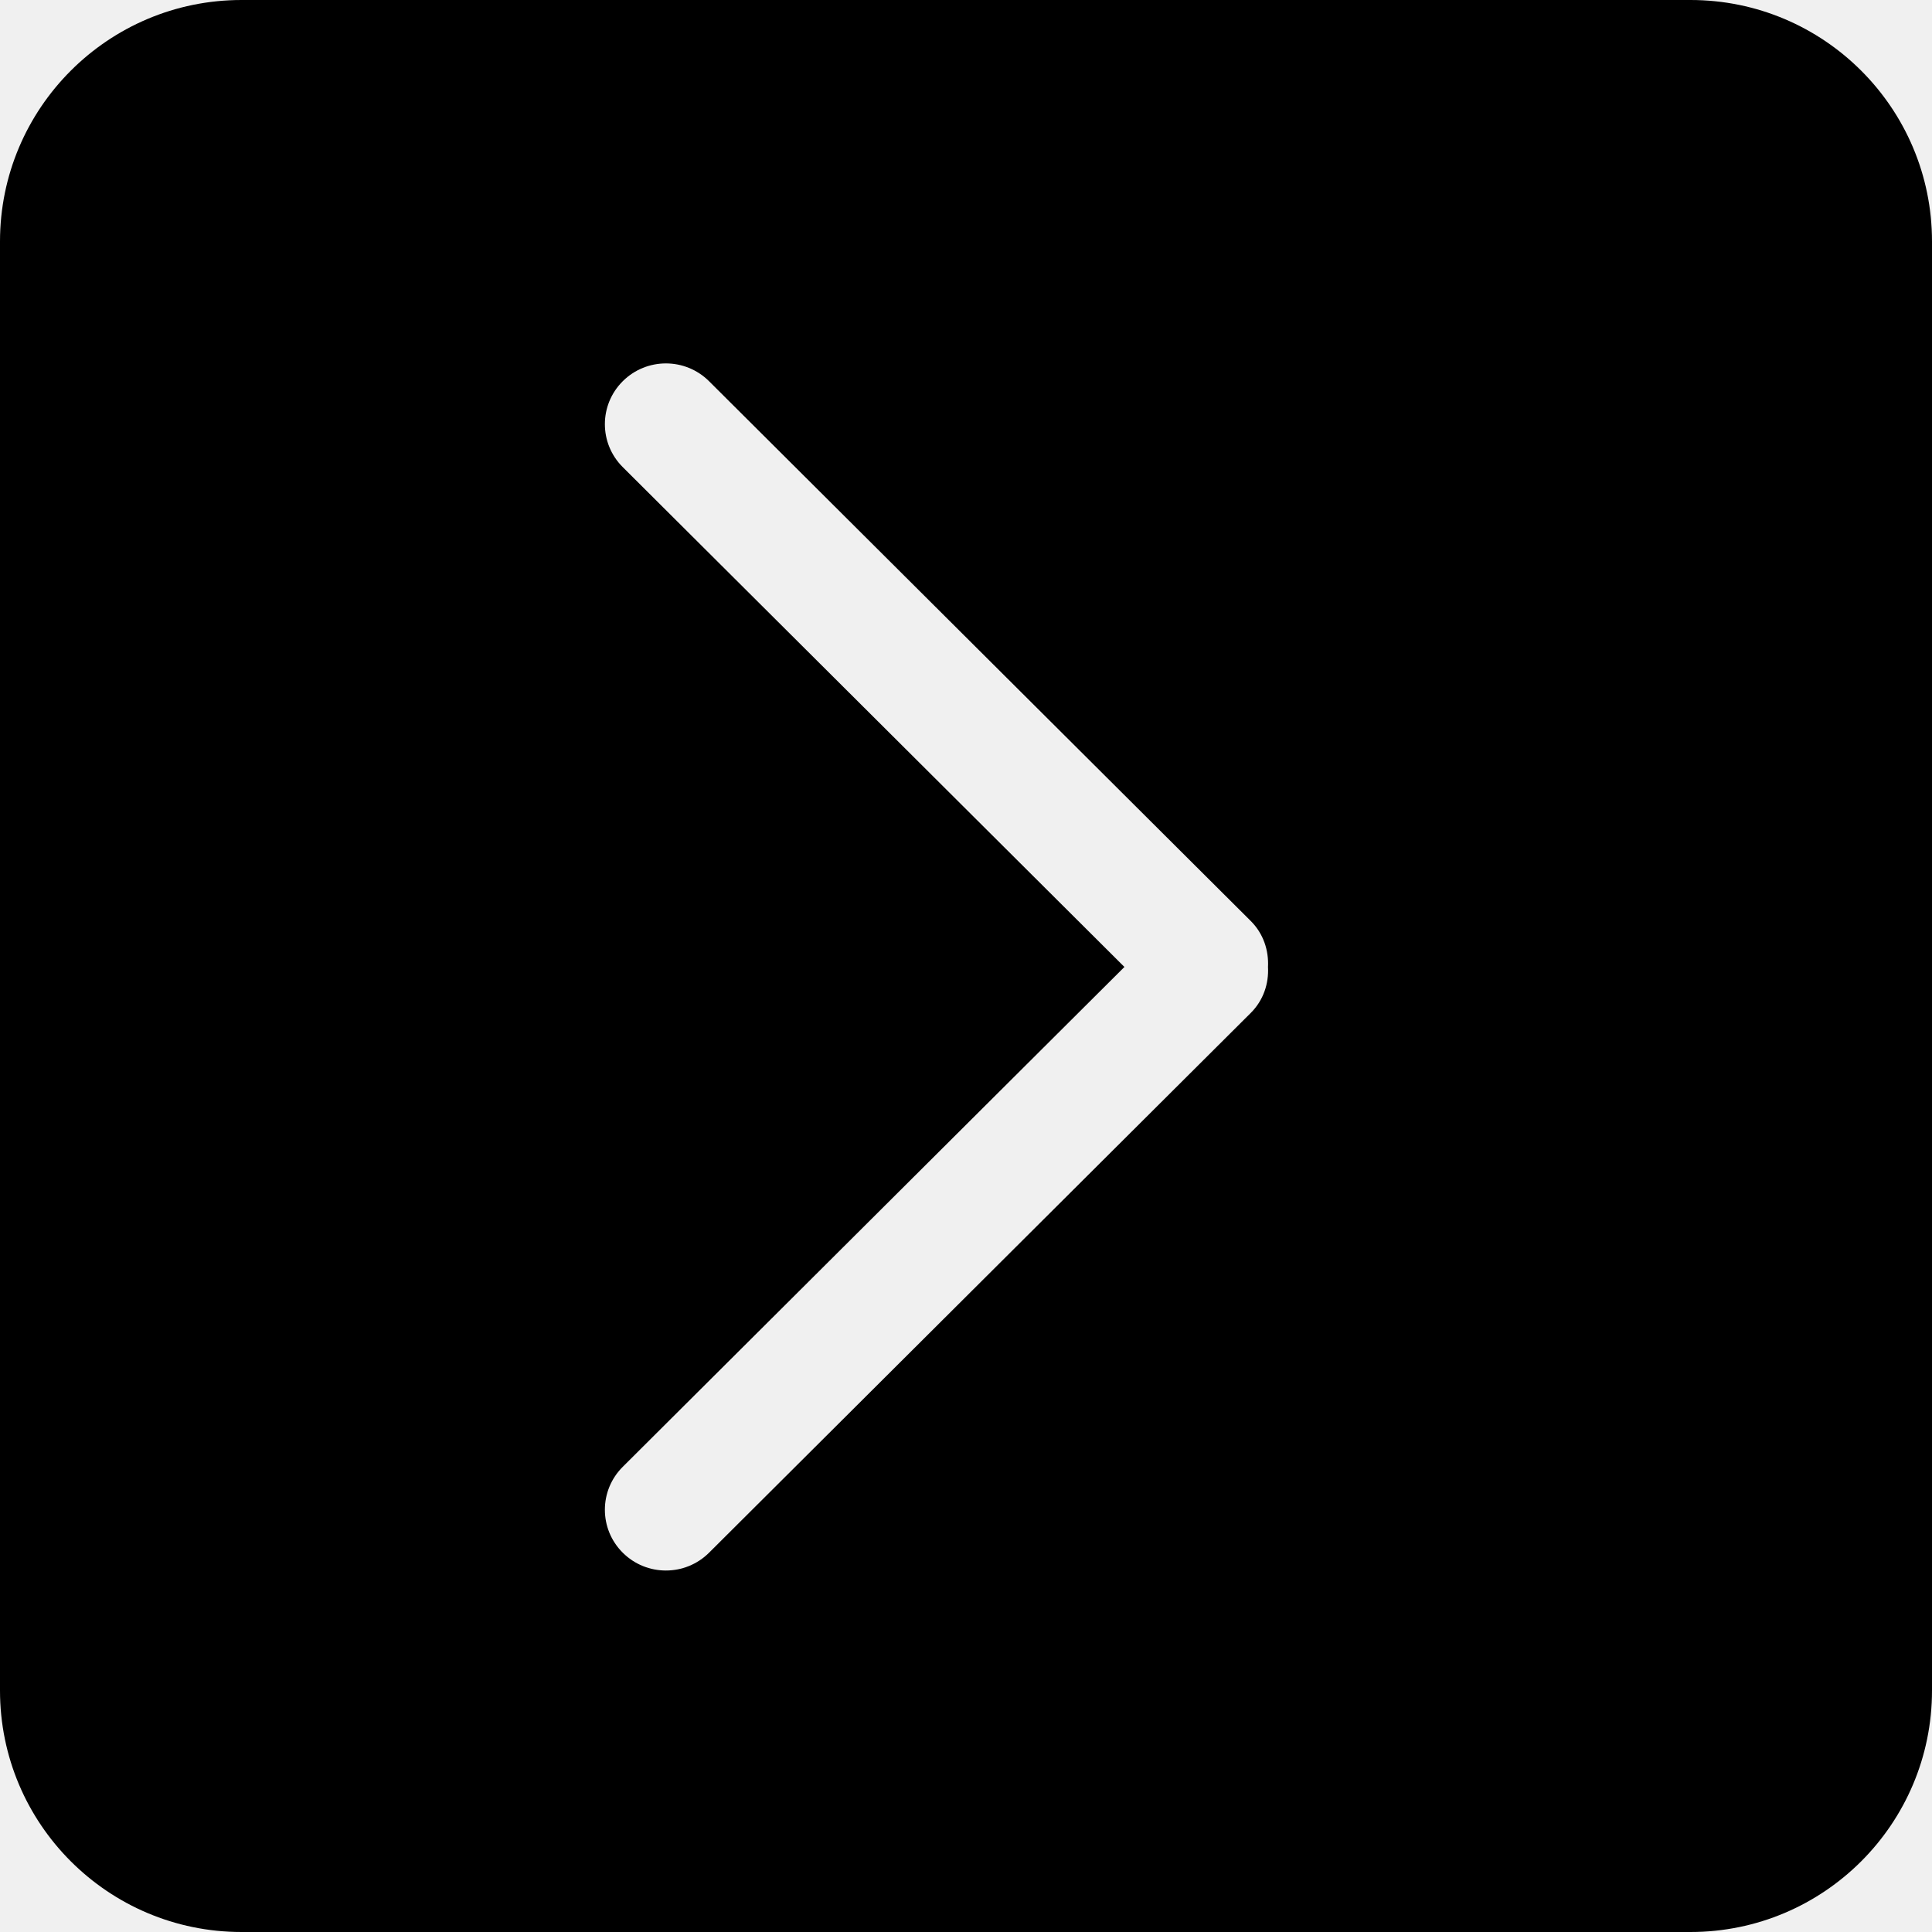
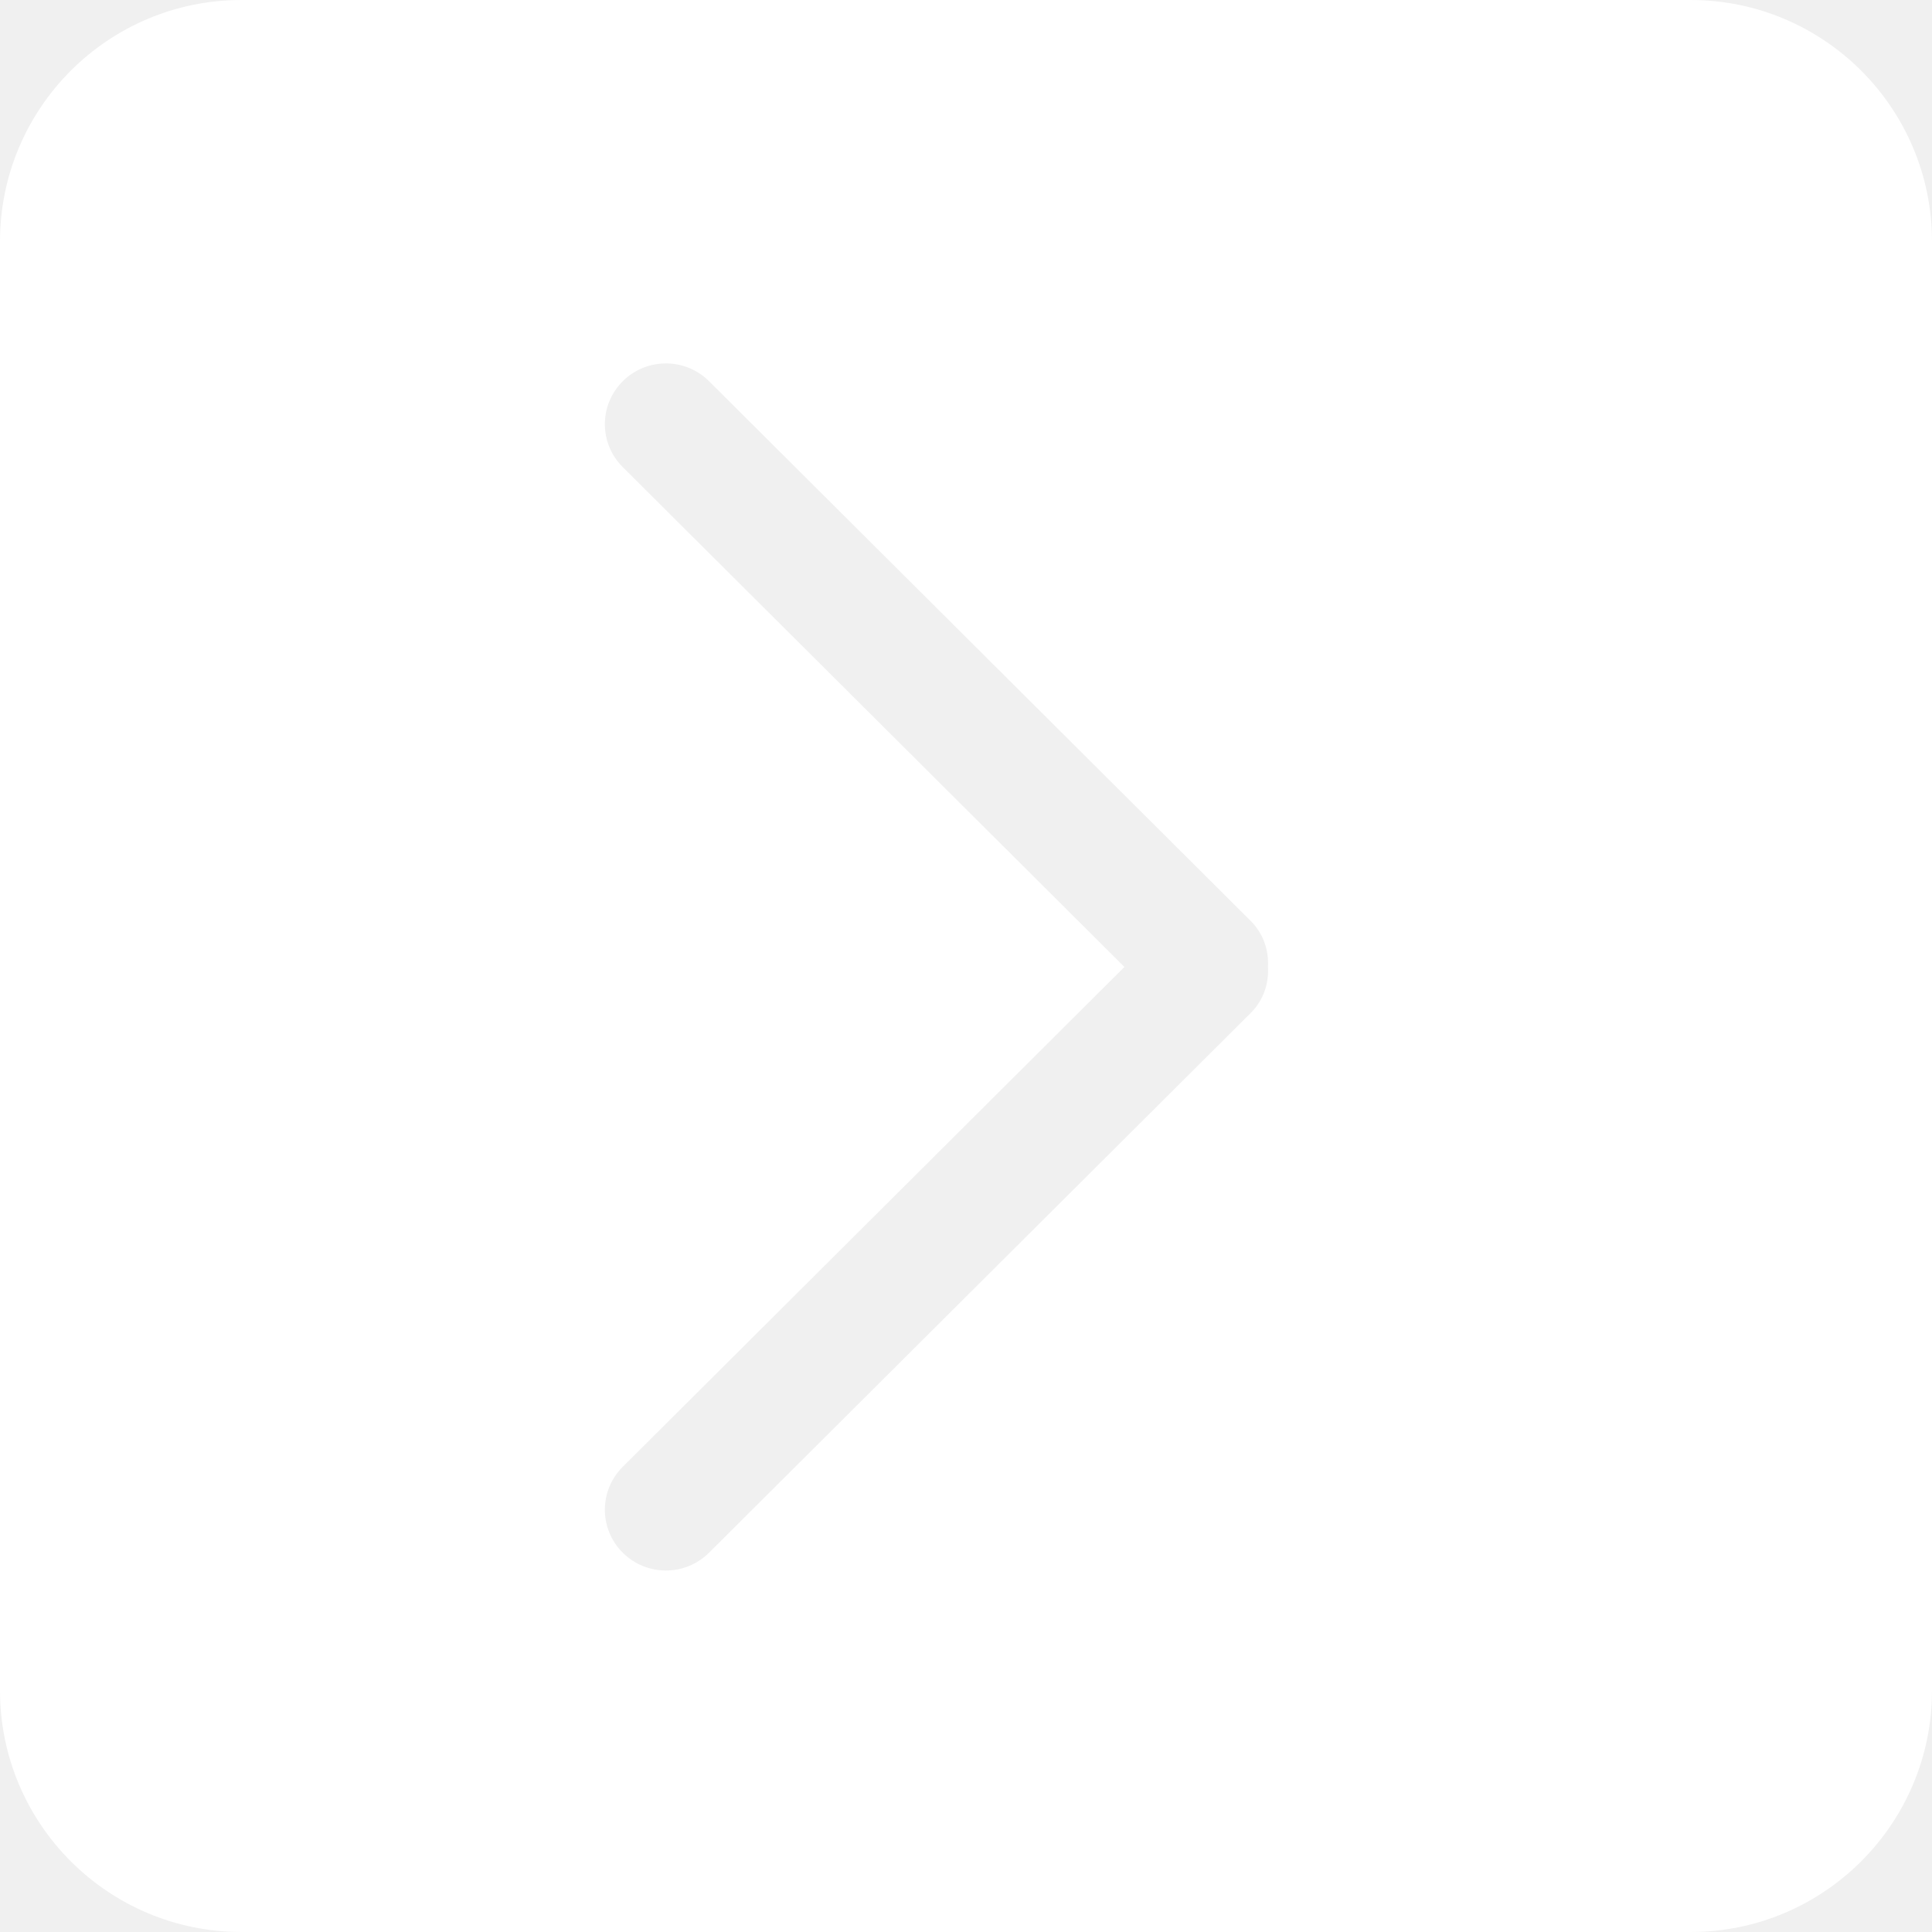
- <svg xmlns="http://www.w3.org/2000/svg" version="1.1" id="Capa_1" x="0px" y="0px" width="612px" height="612px" viewBox="0 0 612 612" style="enable-background:new 0 0 612 612;" xml:space="preserve">
+ <svg xmlns="http://www.w3.org/2000/svg" version="1.1" id="Capa_1" x="0px" y="0px" width="612px" height="612px" fill="#fff" viewBox="0 0 612 612" style="enable-background:new 0 0 612 612;" xml:space="preserve">
  <g>
    <g id="_x34__23_">
      <g>
        <path d="M535.5,0h-459C34.253,0,0,34.253,0,76.5v459C0,577.747,34.253,612,76.5,612h459c42.247,0,76.5-34.253,76.5-76.5v-459     C612,34.253,577.747,0,535.5,0z M396.193,320.879L224.604,491.856c-7.554,7.517-19.775,7.517-27.33,0     c-7.554-7.516-7.554-19.698,0-27.215l158.909-158.335L197.274,147.97c-7.554-7.516-7.554-19.699,0-27.215s19.775-7.516,27.33,0     l171.589,170.978c4.035,4.016,5.737,9.333,5.47,14.574C401.95,311.546,400.229,316.863,396.193,320.879z" />
      </g>
    </g>
  </g>
  <g>
</g>
  <g>
</g>
  <g>
</g>
  <g>
</g>
  <g>
</g>
  <g>
</g>
  <g>
</g>
  <g>
</g>
  <g>
</g>
  <g>
</g>
  <g>
</g>
  <g>
</g>
  <g>
</g>
  <g>
</g>
  <g>
</g>
</svg>
